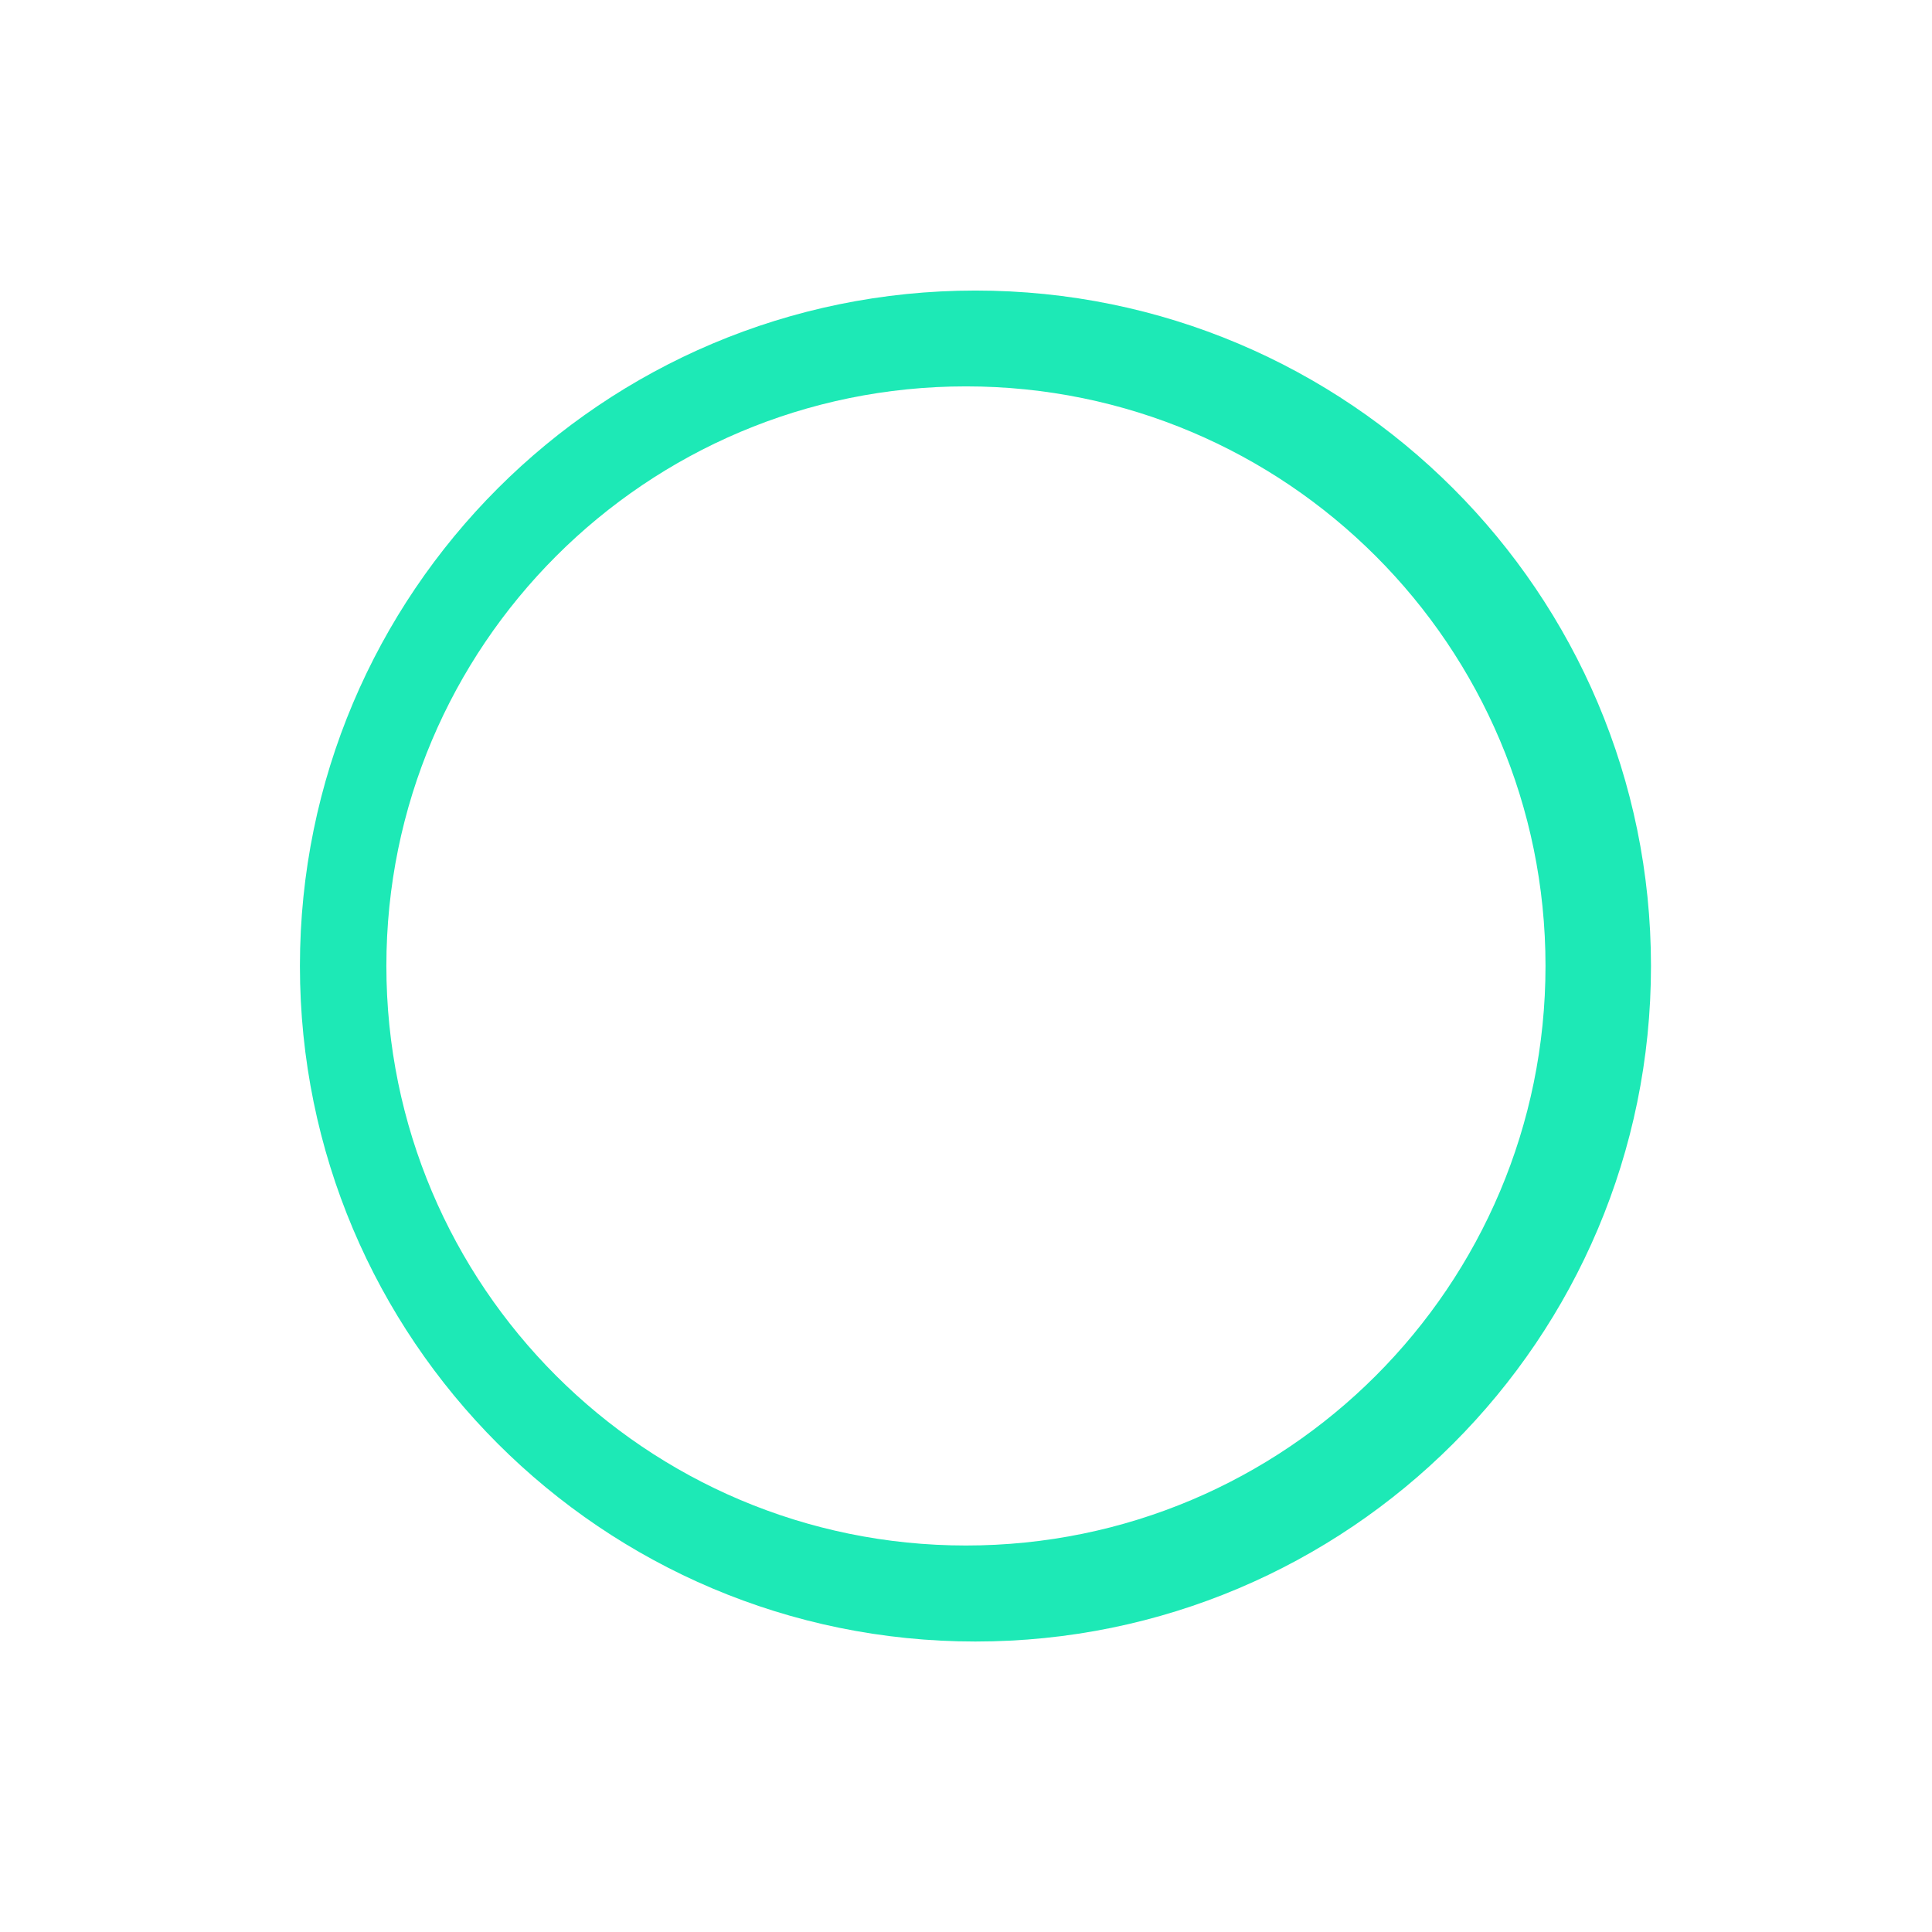
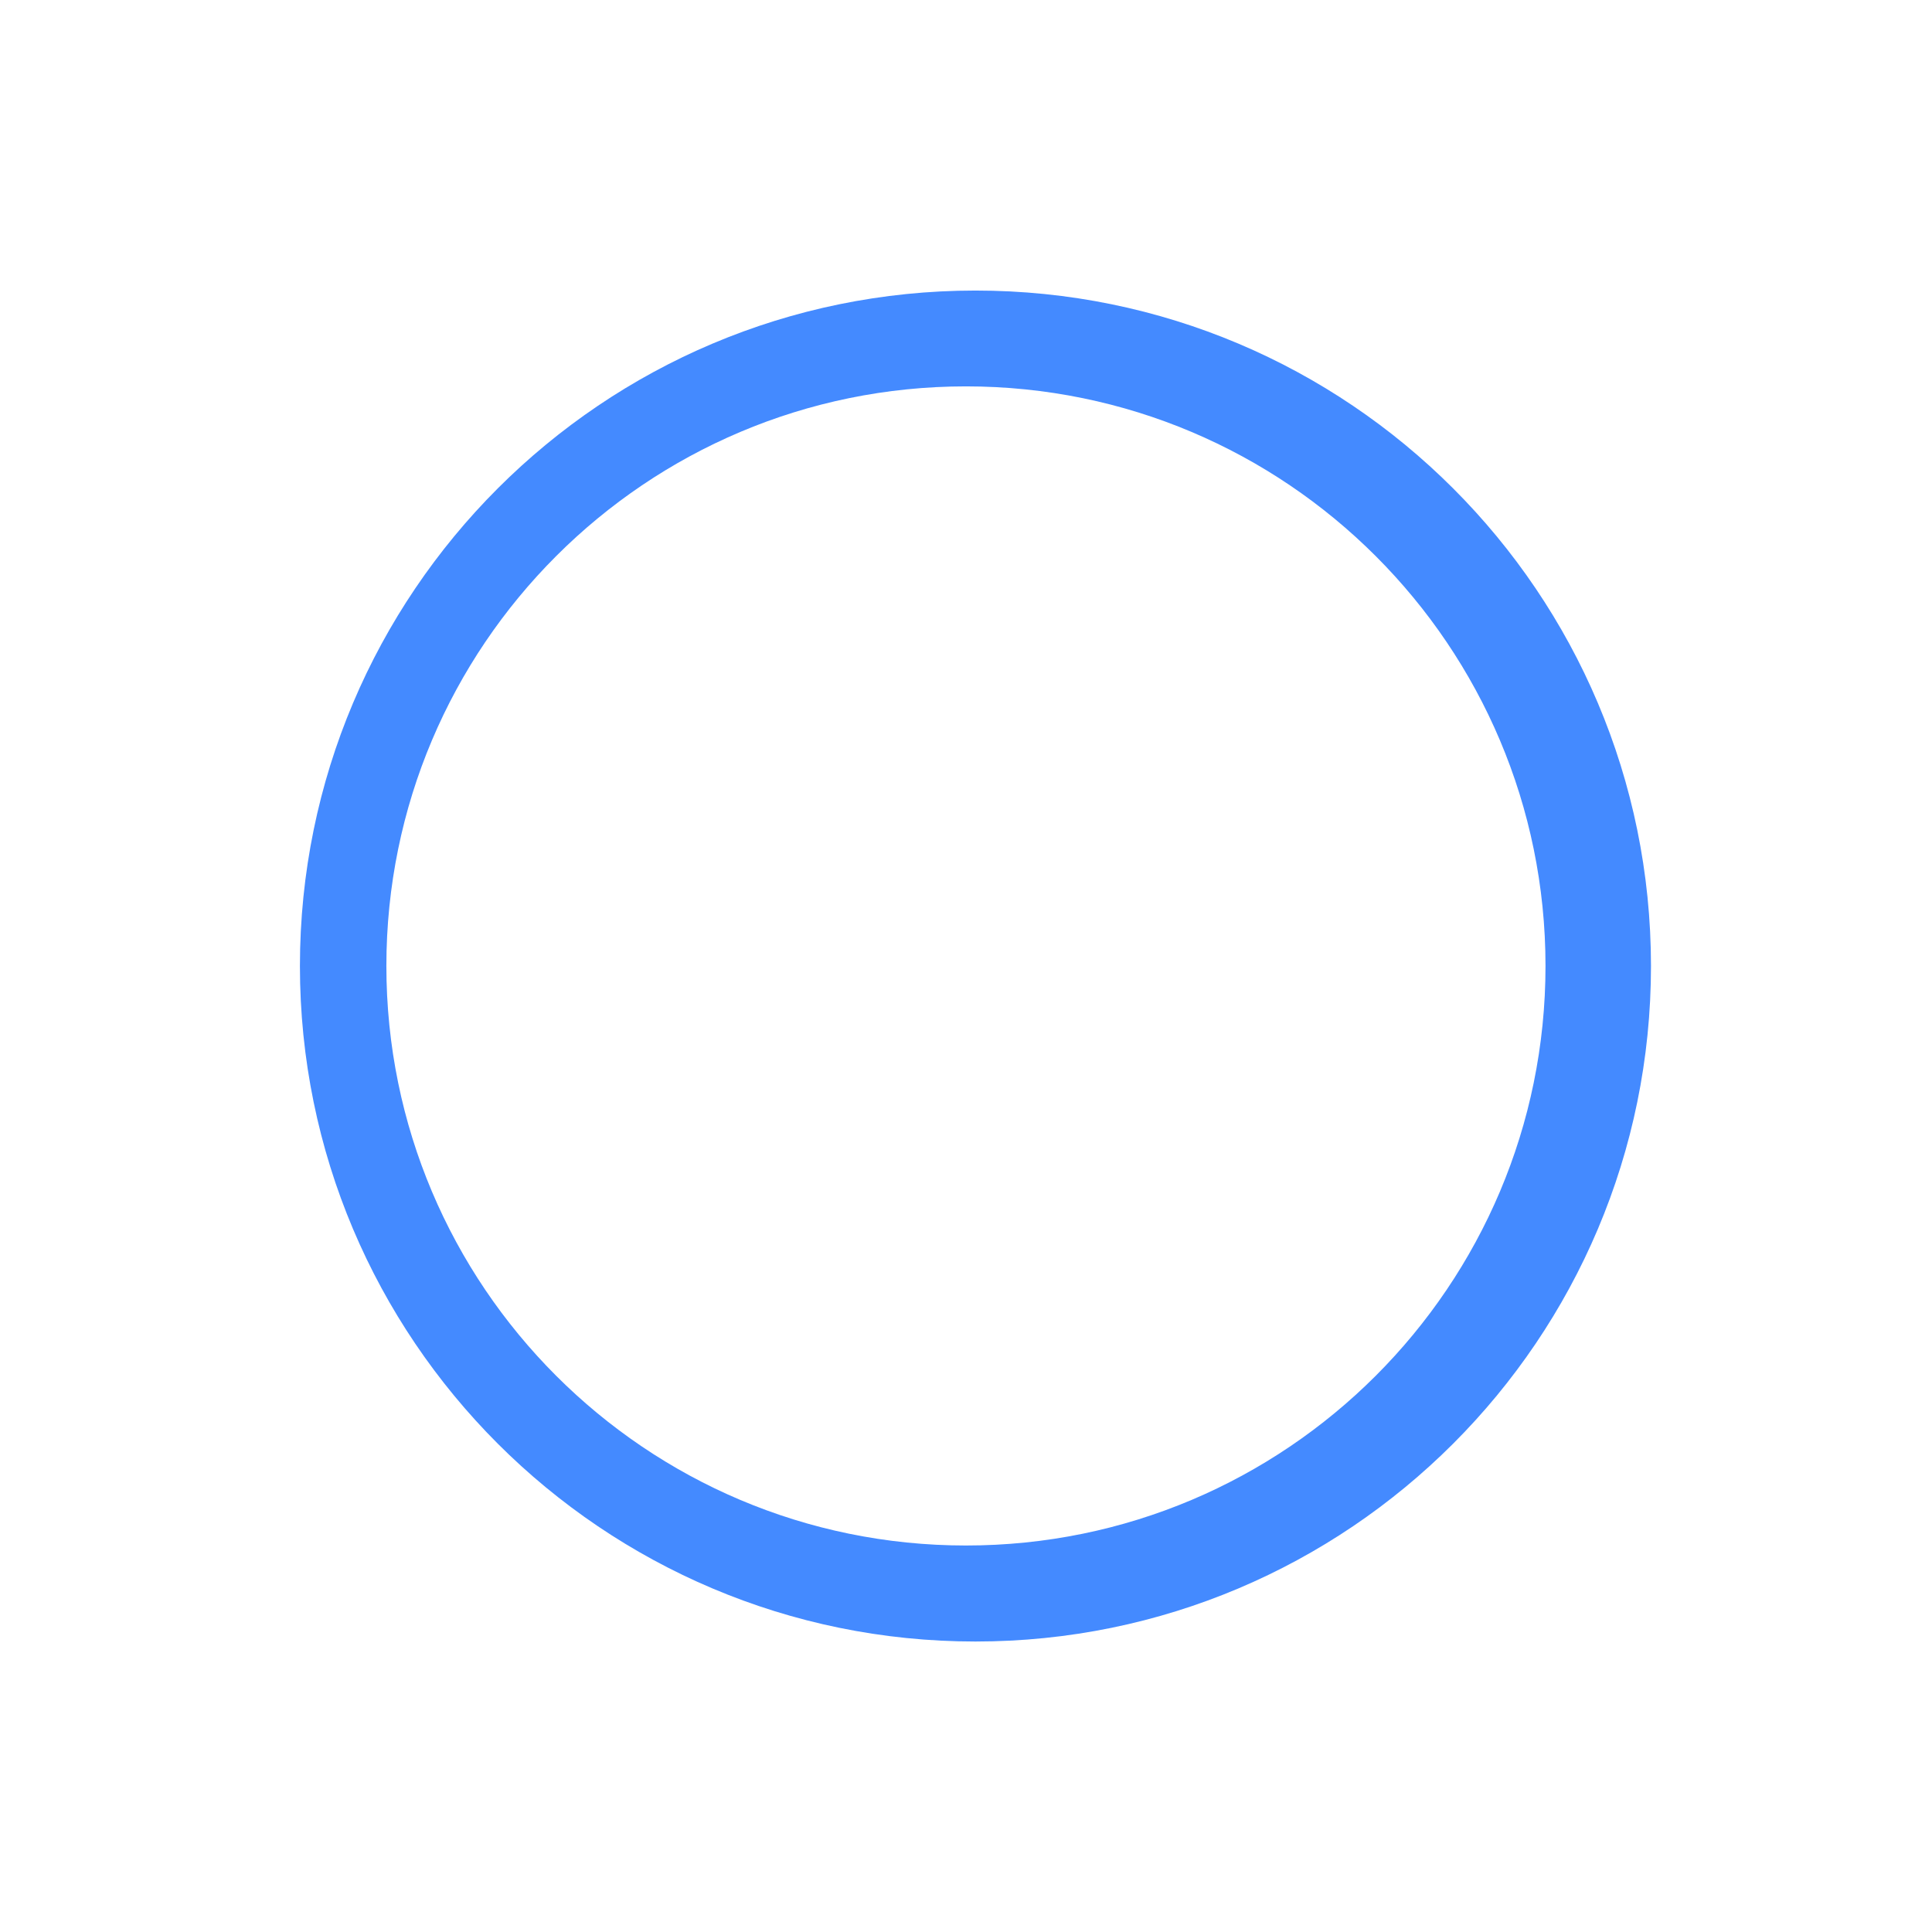
<svg xmlns="http://www.w3.org/2000/svg" width="20" height="20" viewBox="0 0 5.292 5.292" version="1.1" id="svg8">
  <defs id="defs2" />
  <g id="layer1" transform="translate(0,-291.7083)">
    <g id="g847" transform="matrix(0.05207439,0,0,0.05207453,-0.9012516,282.412)">
      <g id="g851">
        <g id="g1059" transform="matrix(1.998622,0,0,1.998619,17.32448,-313.5231)">
          <path style="opacity:1;fill:none;fill-opacity:0.494;stroke:#ffffff00;stroke-width:0.07;stroke-linecap:round;stroke-linejoin:round;stroke-miterlimit:4;stroke-dasharray:none;stroke-dashoffset:0;stroke-opacity:1;paint-order:stroke fill markers" d="M 25.4,271.6 -8.0000008e-7,246.2 H 50.8 Z" id="path883" />
          <path id="path880" d="m 25.4,271.6 25.4,25.4 H 0 Z" style="opacity:1;fill:none;fill-opacity:0.494;stroke:#ffffff00;stroke-width:0.07;stroke-linecap:round;stroke-linejoin:round;stroke-miterlimit:4;stroke-dasharray:none;stroke-dashoffset:0;stroke-opacity:1;paint-order:stroke fill markers" />
          <rect ry="5.053" y="253.849" x="7.649" height="35.529" width="35.529" id="rect870" style="opacity:1;fill:none;fill-opacity:0.494;stroke:#ffffff00;stroke-width:0.062;stroke-linecap:round;stroke-linejoin:round;stroke-miterlimit:4;stroke-dasharray:none;stroke-dashoffset:0;stroke-opacity:1;paint-order:stroke fill markers" />
          <circle r="25.397" cy="271.6" cx="25.4" id="path872" style="opacity:1;fill:none;fill-opacity:0.494;stroke:#ffffff00;stroke-width:0.076;stroke-linecap:round;stroke-linejoin:round;stroke-miterlimit:4;stroke-dasharray:none;stroke-dashoffset:0;stroke-opacity:1;paint-order:stroke fill markers" />
          <circle transform="rotate(-45)" cx="-174.09" cy="210.011" r="12.656" id="path876" style="opacity:1;fill:none;fill-opacity:0.494;stroke:#ffffff00;stroke-width:0.074;stroke-linecap:round;stroke-linejoin:round;stroke-miterlimit:4;stroke-dasharray:none;stroke-dashoffset:0;stroke-opacity:1;paint-order:stroke fill markers" />
          <path id="path904" d="m 25.4,271.6 -25.4,25.4 v -50.8 z" style="opacity:1;fill:none;fill-opacity:0.494;stroke:#ffffff00;stroke-width:0.07;stroke-linecap:round;stroke-linejoin:round;stroke-miterlimit:4;stroke-dasharray:none;stroke-dashoffset:0;stroke-opacity:1;paint-order:stroke fill markers" />
          <path style="opacity:1;fill:none;fill-opacity:0.494;stroke:#ffffff00;stroke-width:0.07;stroke-linecap:round;stroke-linejoin:round;stroke-miterlimit:4;stroke-dasharray:none;stroke-dashoffset:0;stroke-opacity:1;paint-order:stroke fill markers" d="m 25.4,271.6 25.4,-25.4 v 50.8 z" id="path906" />
          <rect ry="5.051" y="256.393" x="2.566" height="30.44" width="45.694" id="rect837" style="opacity:1;fill:none;fill-opacity:0.494;stroke:#ffffff00;stroke-width:0.066;stroke-linecap:round;stroke-linejoin:round;stroke-miterlimit:4;stroke-dasharray:none;stroke-dashoffset:0;stroke-opacity:1;paint-order:stroke fill markers" />
          <rect style="opacity:1;fill:none;fill-opacity:0.494;stroke:#ffffff00;stroke-width:0.066;stroke-linecap:round;stroke-linejoin:round;stroke-miterlimit:4;stroke-dasharray:none;stroke-dashoffset:0;stroke-opacity:1;paint-order:stroke fill markers" id="rect831" width="45.694" height="30.441" x="248.766" y="-40.633" ry="5.051" transform="rotate(90)" />
        </g>
      </g>
    </g>
    <path style="opacity:1;fill:#ffc107;fill-opacity:1;stroke:none;stroke-width:0.386;stroke-miterlimit:4;stroke-dasharray:none;stroke-opacity:1" d="m 50.206,401.677 c 110.217,0.713 55.109,0.356 0,0 z" id="rect997" />
-     <path style="opacity:1;fill:#1de9b6;fill-opacity:1;stroke:none;stroke-width:2.101;stroke-linecap:round;stroke-linejoin:round;stroke-miterlimit:4;stroke-dasharray:none;stroke-dashoffset:0;stroke-opacity:1;paint-order:stroke fill markers" d="M 10.098,3.008 A 6.993,6.993 0 0 0 3.105,10 6.993,6.993 0 0 0 10.098,16.994 6.993,6.993 0 0 0 17.092,10 6.993,6.993 0 0 0 10.098,3.008 Z M 10,4 a 6,6 0 0 1 6,6 6,6 0 0 1 -6,6 6,6 0 0 1 -6,-6 6,6 0 0 1 6,-6 z" transform="matrix(0.2645833,0,0,0.2645833,0,291.7083)" id="path826" />
+     <path style="opacity:1;fill:#448aff;fill-opacity:1;stroke:none;stroke-width:2.101;stroke-linecap:round;stroke-linejoin:round;stroke-miterlimit:4;stroke-dasharray:none;stroke-dashoffset:0;stroke-opacity:1;paint-order:stroke fill markers" d="M 10.098,3.008 A 6.993,6.993 0 0 0 3.105,10 6.993,6.993 0 0 0 10.098,16.994 6.993,6.993 0 0 0 17.092,10 6.993,6.993 0 0 0 10.098,3.008 Z M 10,4 a 6,6 0 0 1 6,6 6,6 0 0 1 -6,6 6,6 0 0 1 -6,-6 6,6 0 0 1 6,-6 z" transform="matrix(0.2645833,0,0,0.2645833,0,291.7083)" id="path826" />
  </g>
</svg>
